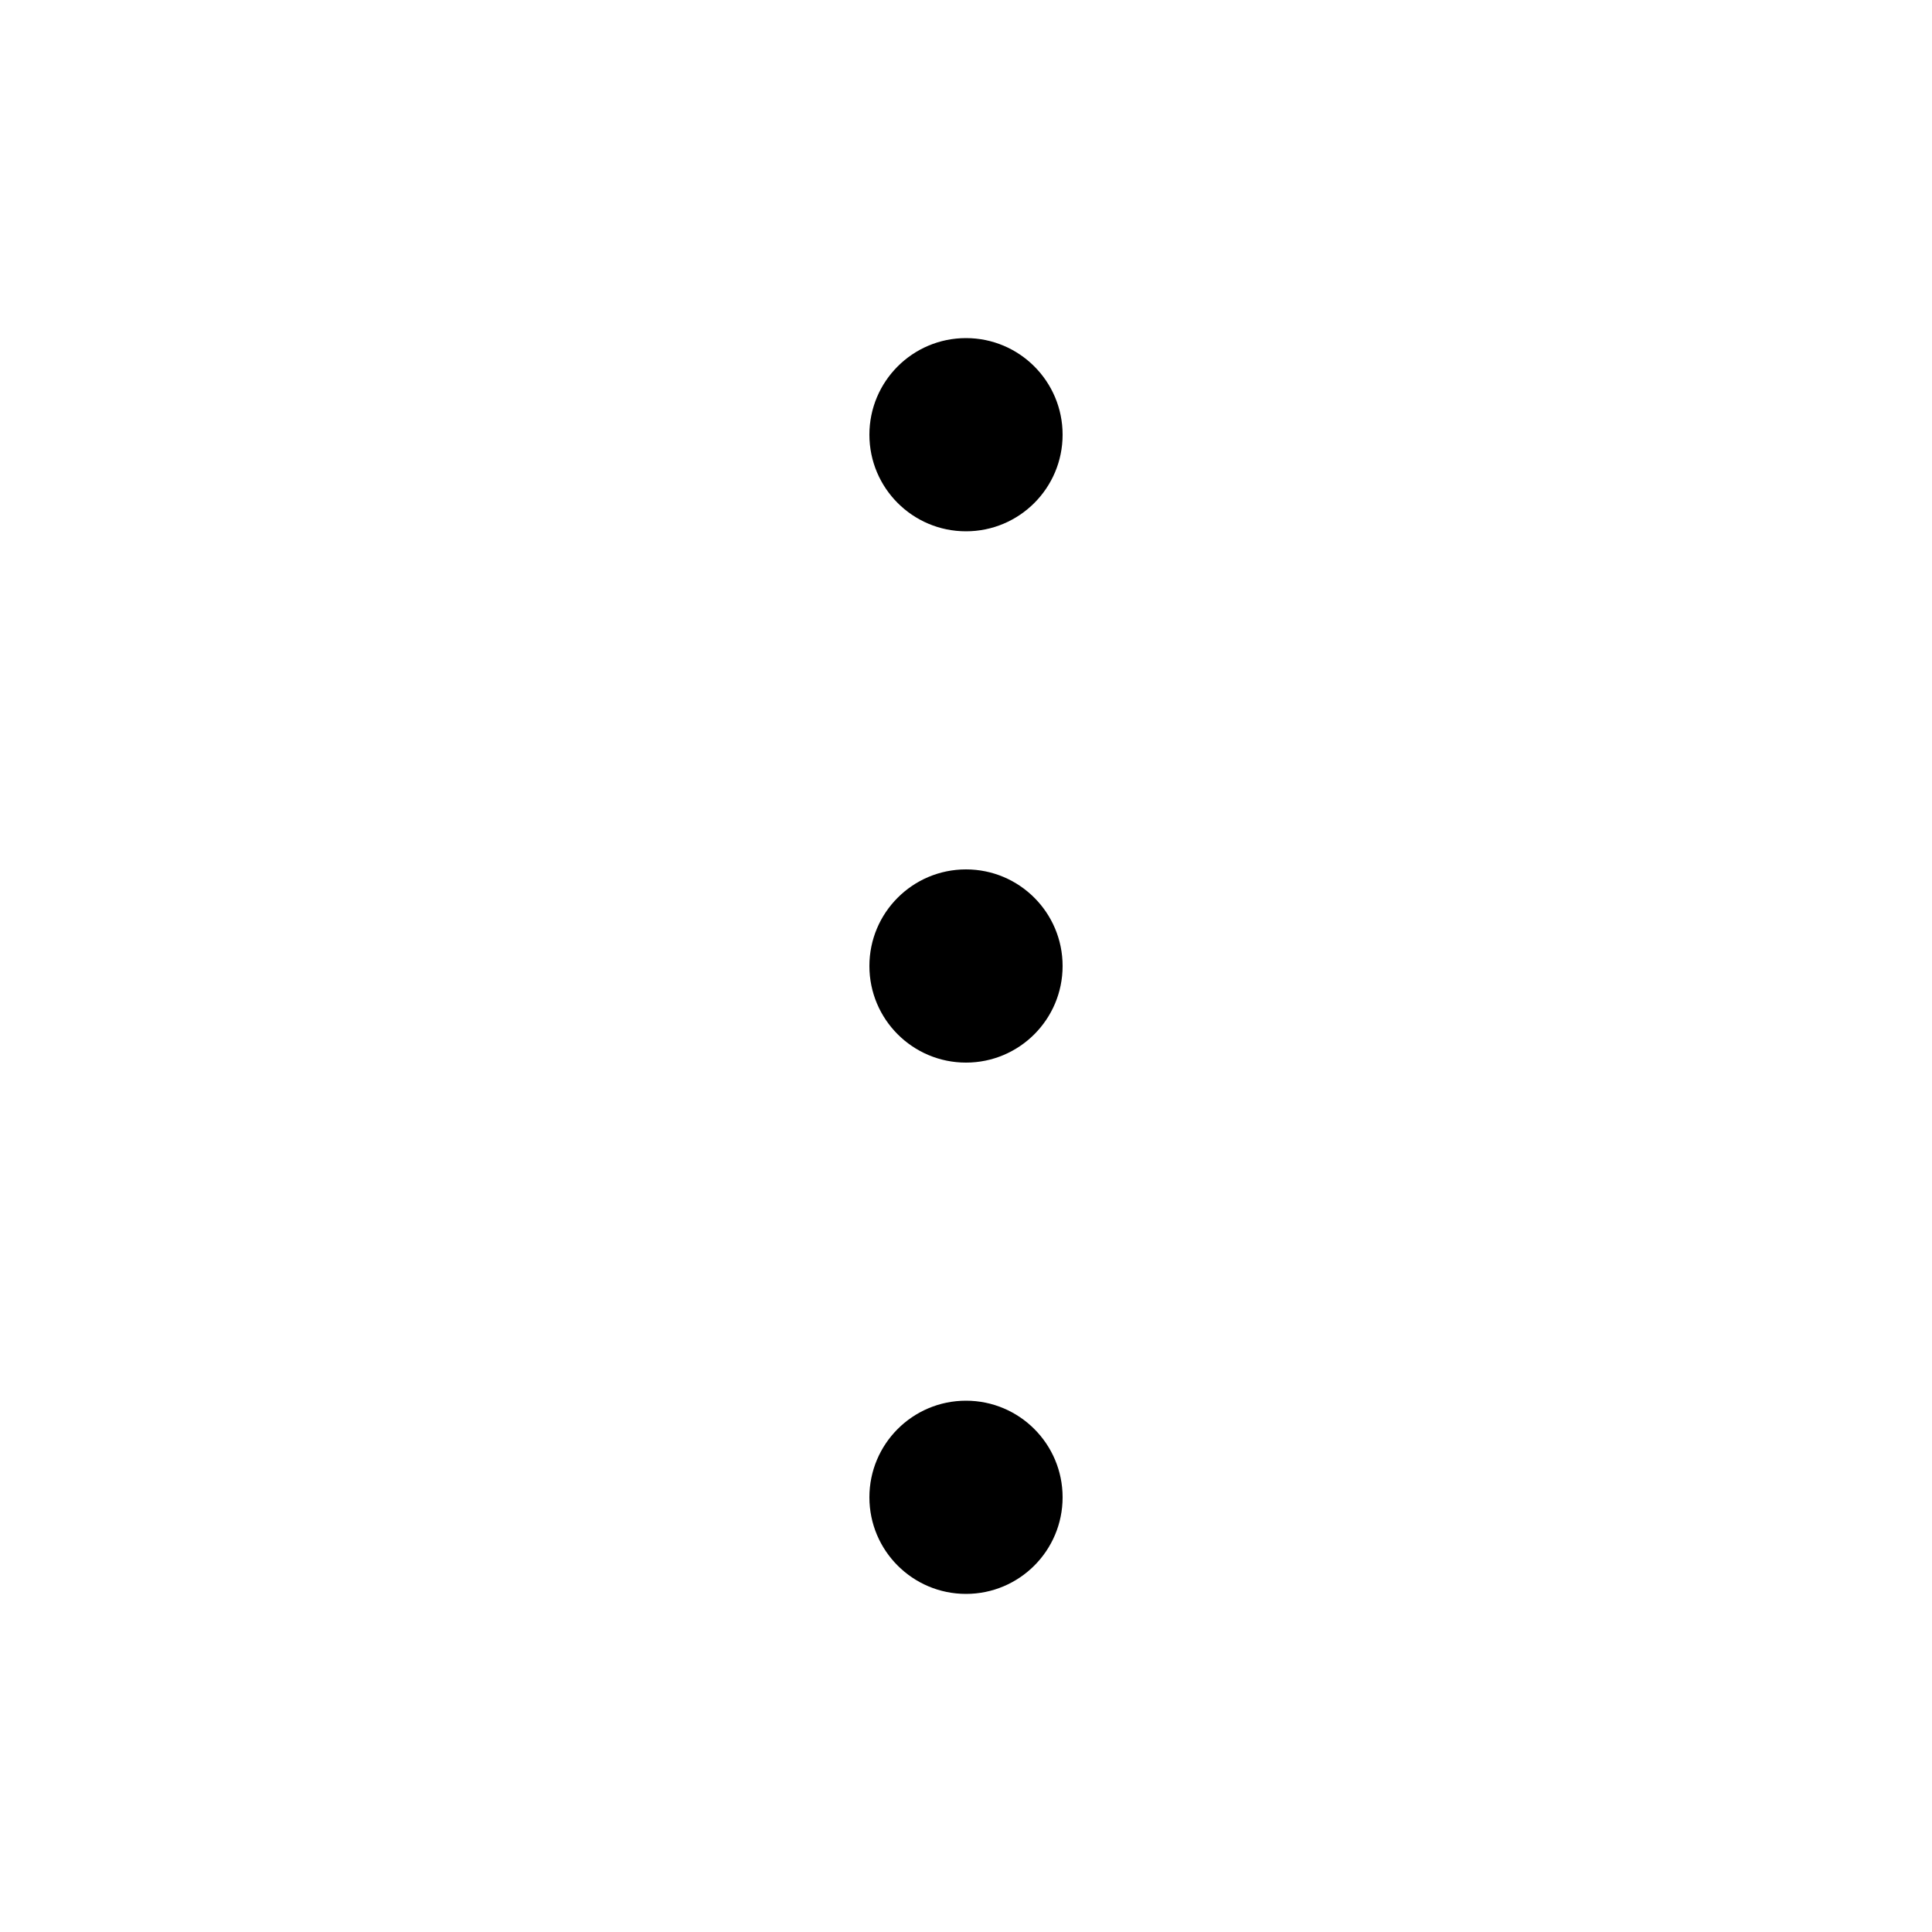
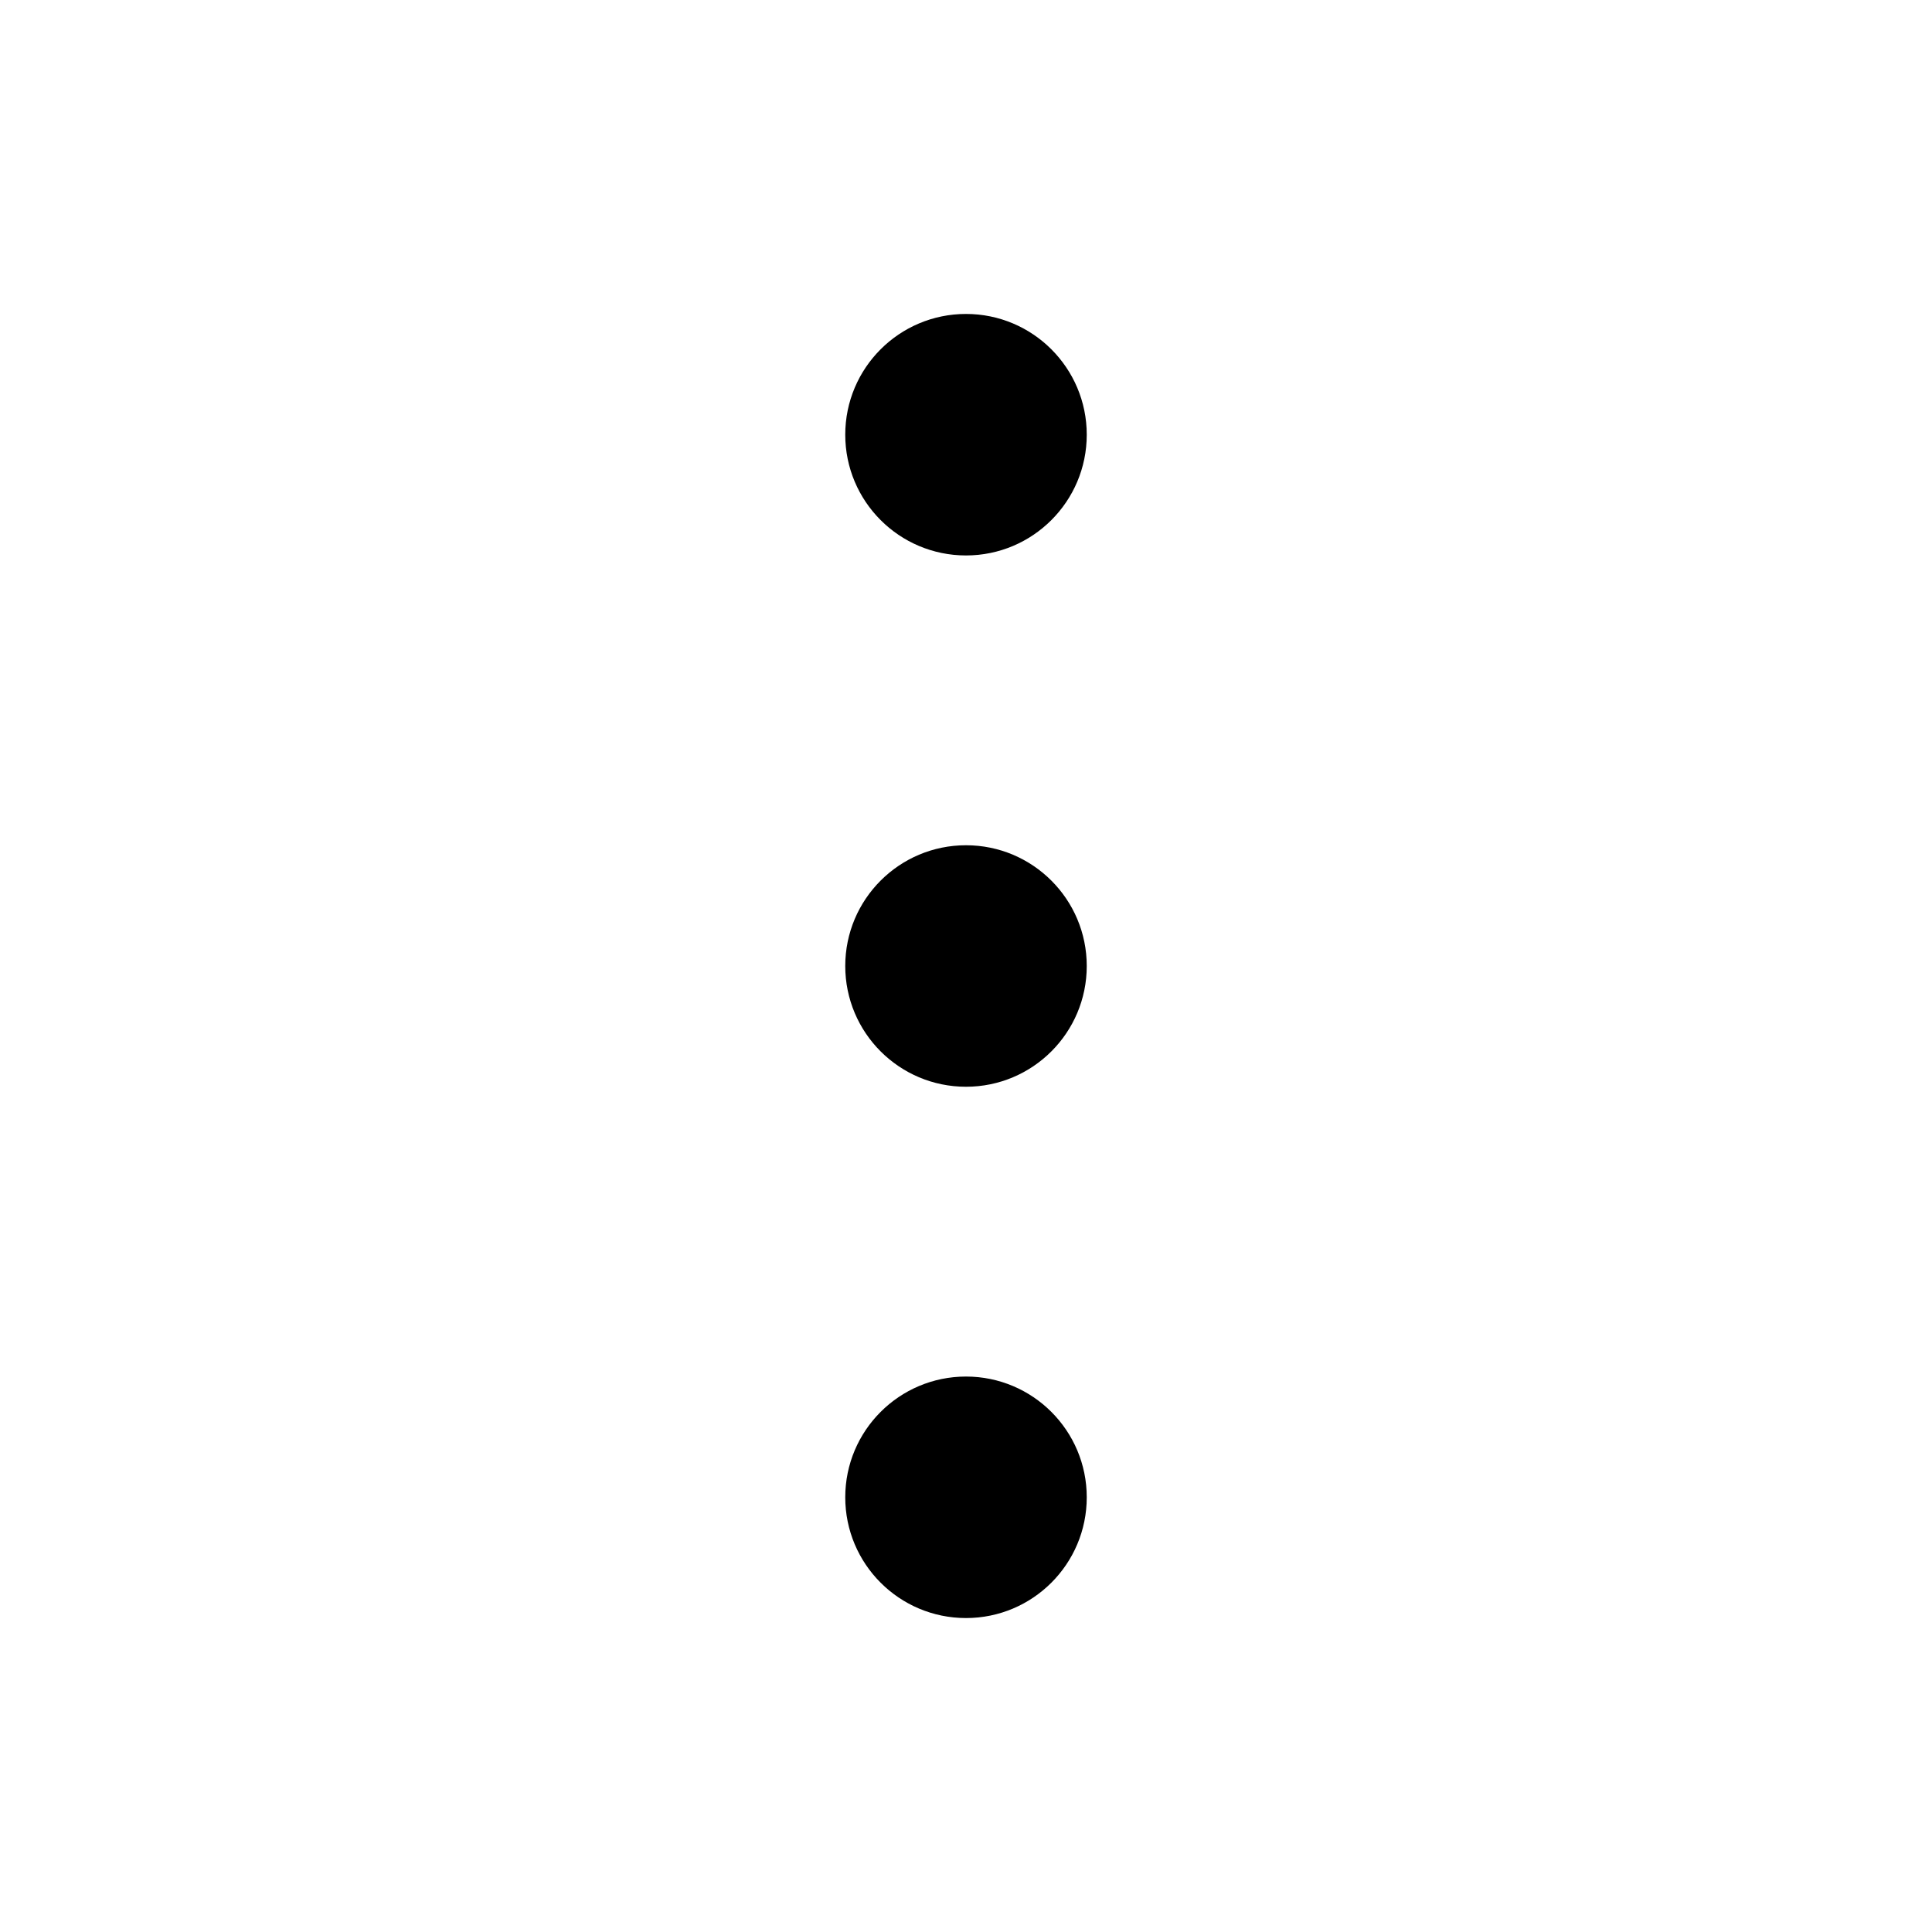
<svg xmlns="http://www.w3.org/2000/svg" width="20" height="20" viewBox="0 0 20 20" fill="none" stroke="currentColor" color="currentColor" stroke-width="1.5" stroke-linecap="round" stroke-linejoin="round" stroke-miterlimit="3" focusable="false" aria-hidden="true">
-   <circle cx="4.5" cy="10" r="1" fill="currentColor" stroke="none" transform="rotate(90 10 10)" />
-   <circle cx="10" cy="10" r="1" fill="currentColor" stroke="none" transform="rotate(90 10 10)" />
-   <circle cx="15.5" cy="10" r="1" fill="currentColor" stroke="none" transform="rotate(90 10 10)" />
+   <circle cx="4.5" cy="10" r="1.25" fill="currentColor" stroke="none" transform="rotate(90 10 10)" />
+   <circle cx="10" cy="10" r="1.25" fill="currentColor" stroke="none" transform="rotate(90 10 10)" />
+   <circle cx="15.5" cy="10" r="1.25" fill="currentColor" stroke="none" transform="rotate(90 10 10)" />
</svg>
